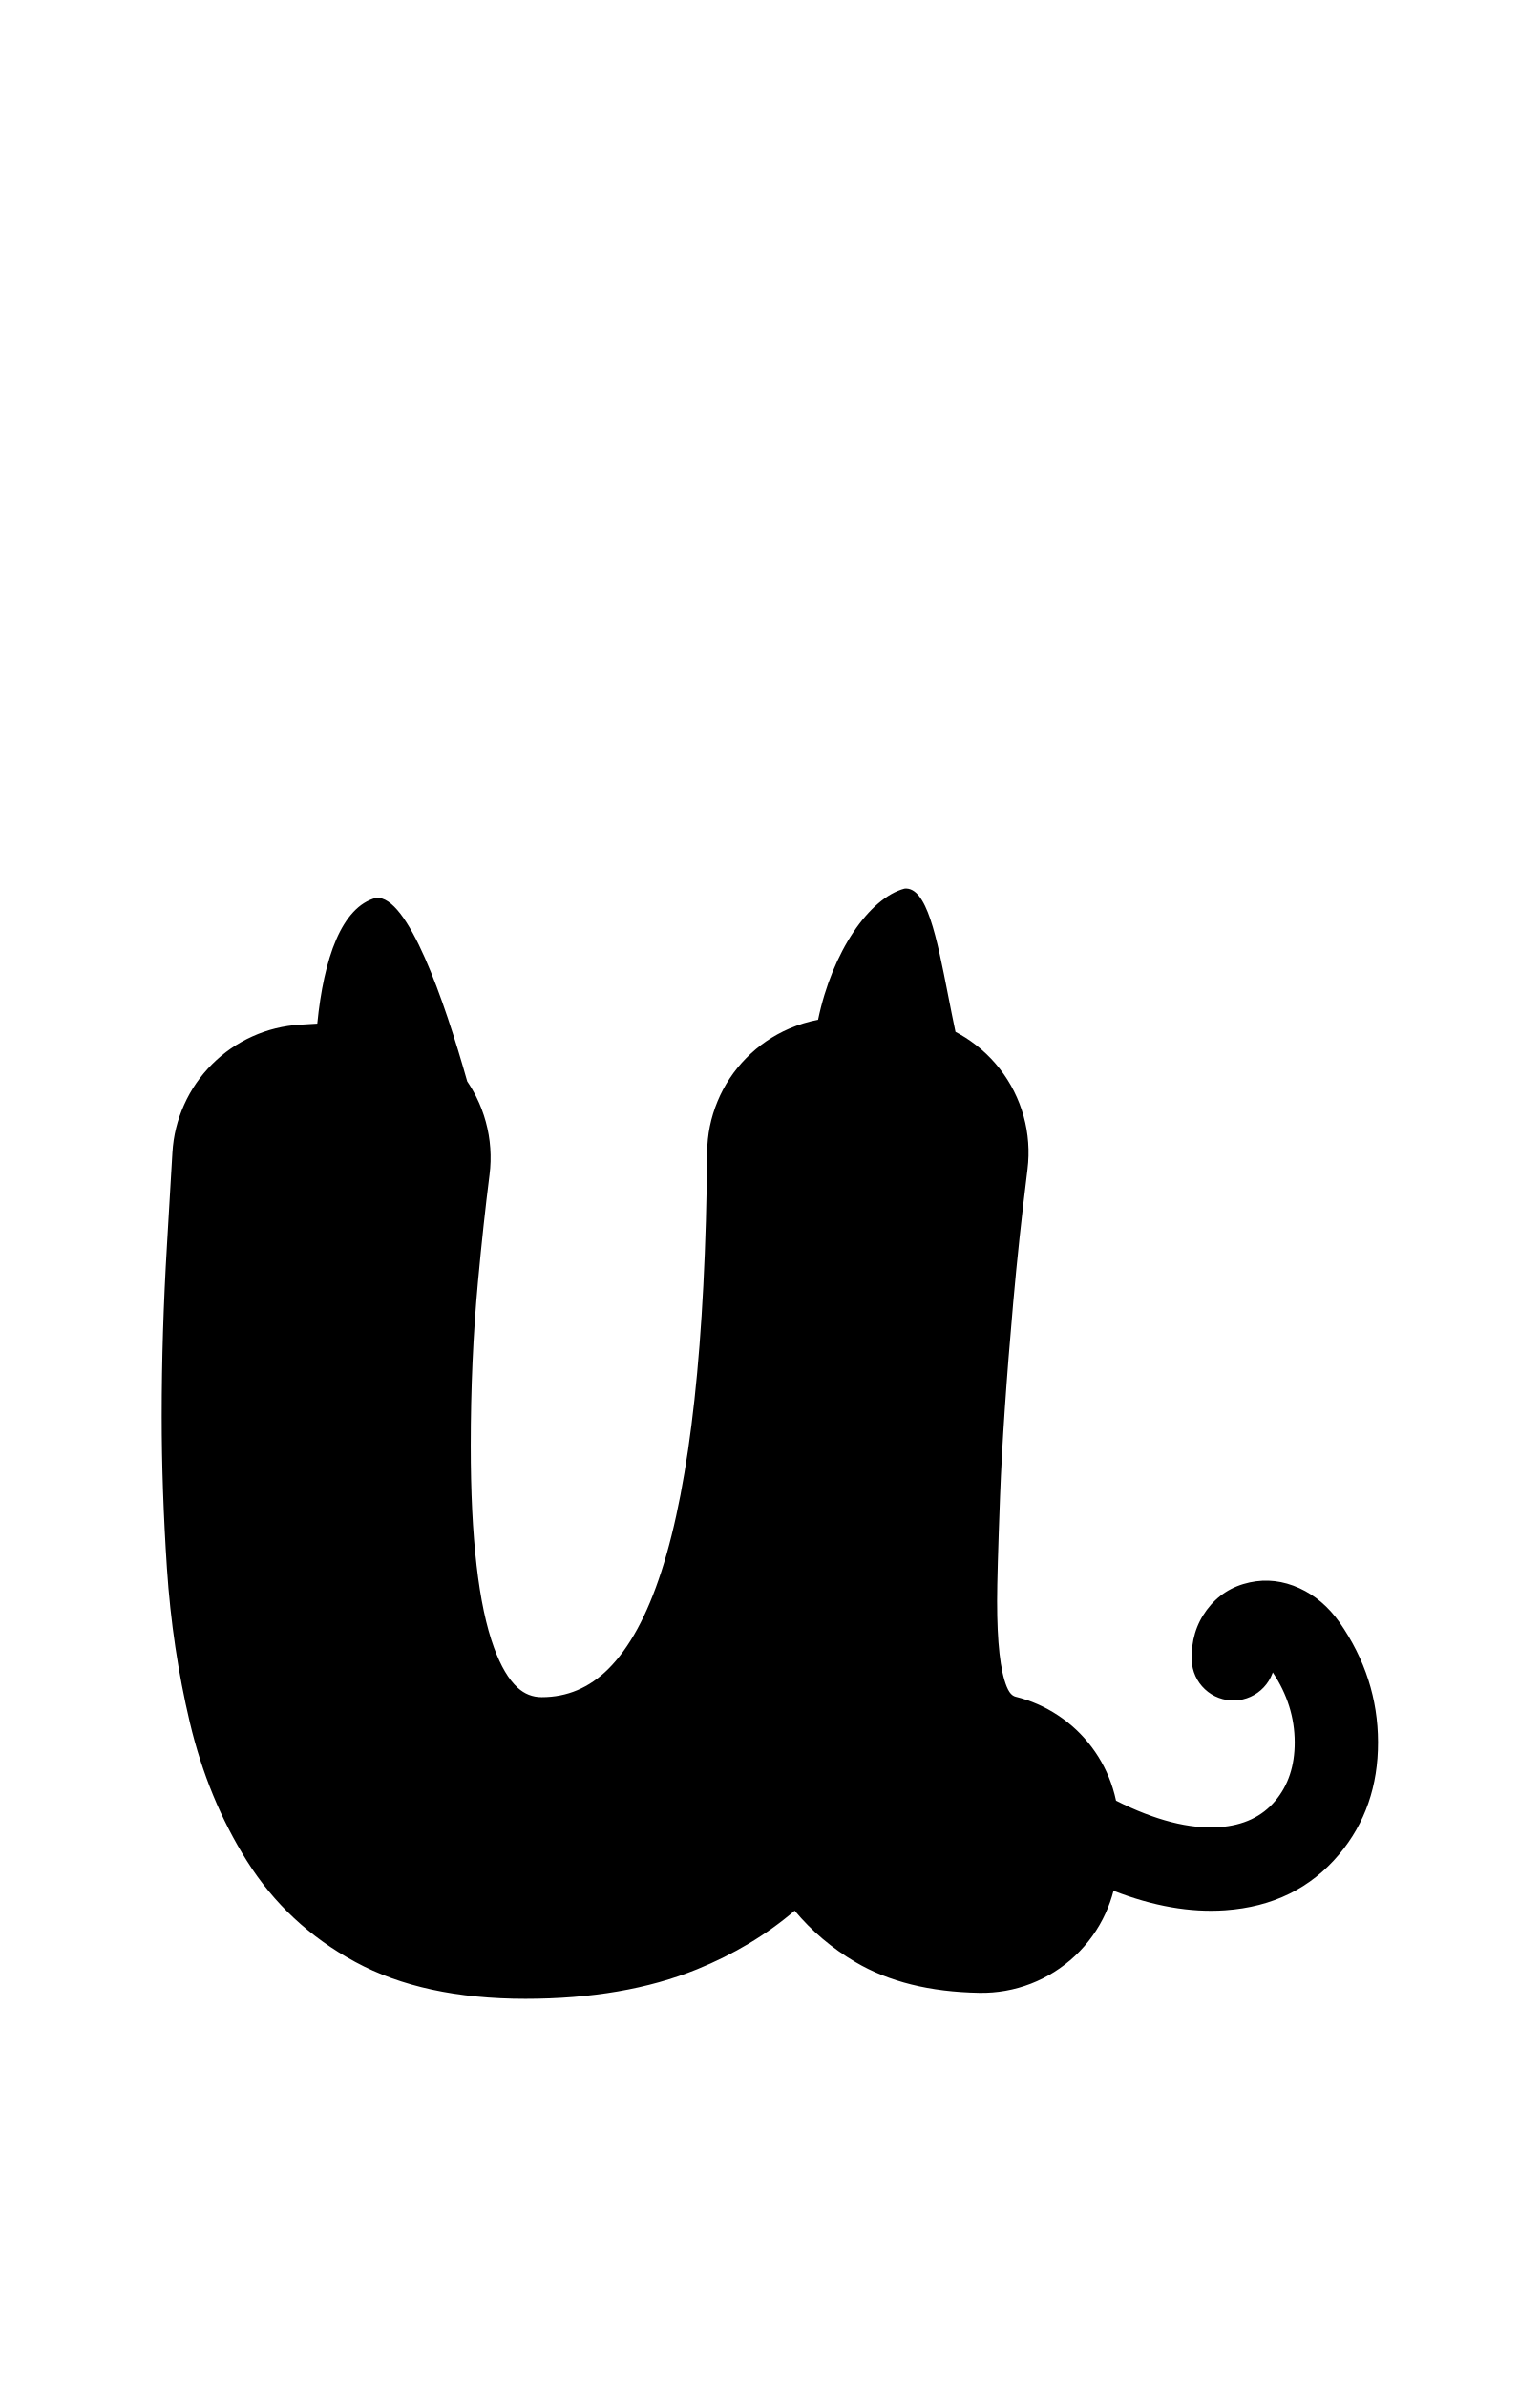
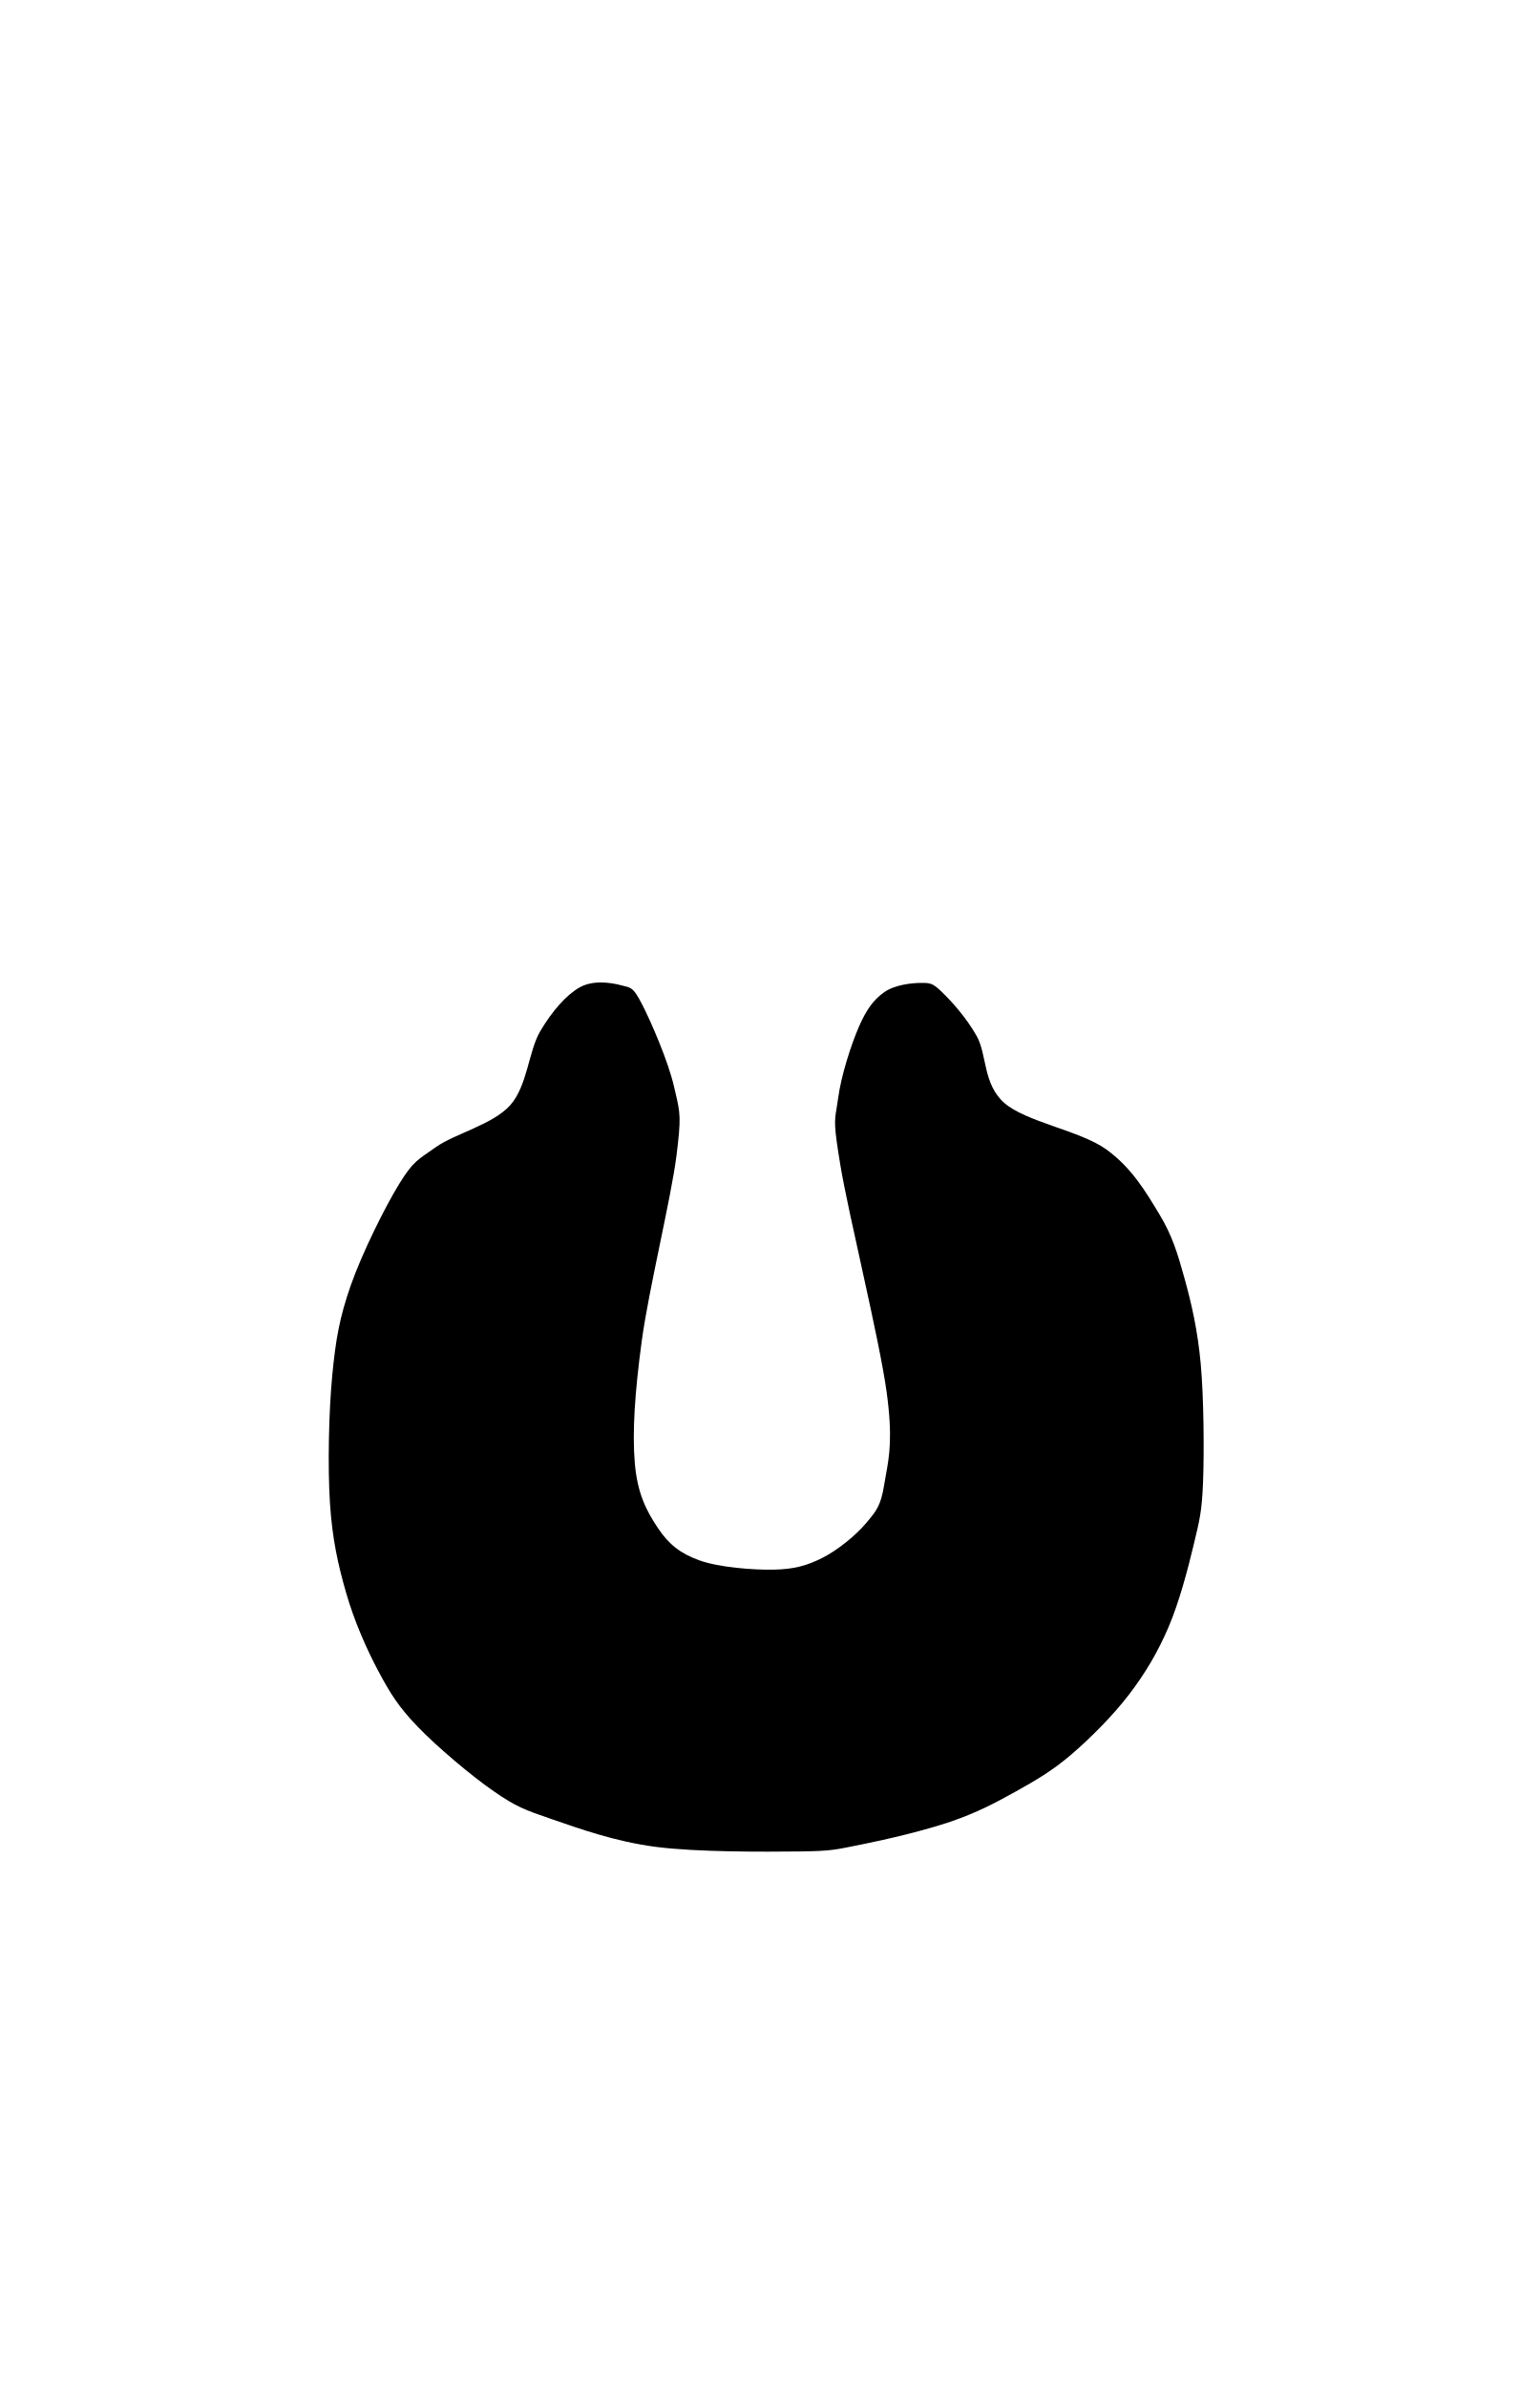
<svg xmlns="http://www.w3.org/2000/svg" viewBox="0 0 1000 1550">
  <g transform="translate(0 1200) scale(1 -1)">
-     <path d="M341.211 -97.941Q405.458 -97.941 452.626 -78.763Q488.613 -64.131 516.055 -40.687Q532.614 -60.551 555.658 -74.151Q587.954 -93.211 635.999 -94.058Q644.57 -94.209 653.01 -92.71Q661.45 -91.21 669.444 -88.116Q677.438 -85.022 684.688 -80.448Q691.938 -75.875 698.174 -69.993Q704.409 -64.11 709.398 -57.139Q714.386 -50.168 717.941 -42.368Q721.167 -35.288 723.104 -27.765Q761.663 -42.791 795.591 -40.432Q841.889 -37.213 869.645 -4.11Q894.986 26.112 894.881 68.808Q894.778 110.683 869.903 146.488Q859.053 161.78 843.862 168.695Q827.863 175.978 811.548 172.469Q794.171 168.732 783.645 154.575Q773.292 140.65 773.894 121.977Q774.068 116.597 776.287 111.693Q778.506 106.789 782.432 103.108Q786.359 99.426 791.396 97.528Q796.433 95.63 801.812 95.803Q807.192 95.977 812.096 98.196Q817 100.415 820.681 104.342Q824.363 108.268 826.261 113.305Q826.399 113.671 826.526 114.039Q840.702 92.776 840.761 68.675Q840.818 45.741 828.175 30.663Q815.194 15.181 791.837 13.557Q762.858 11.542 724.74 30.723Q723.884 34.762 722.643 38.749Q718.1 53.338 708.922 65.553Q699.743 77.768 686.995 86.191Q674.247 94.614 659.41 98.265Q658.528 98.482 657.531 99.177Q655.453 100.624 653.761 104.75Q647.516 119.971 647.516 160.354Q647.516 177.28 649.423 228.292Q651.325 279.173 658.003 354.541Q661.634 395.518 667.25 440.787Q668.32 449.421 667.686 458.099Q667.052 466.776 664.738 475.163Q662.423 483.55 658.516 491.324Q654.61 499.099 649.262 505.962Q643.913 512.825 637.329 518.512Q630.745 524.2 623.178 528.493Q621.84 529.252 620.481 529.963C618.791 537.935 617.222 545.932 615.696 553.708C608.254 591.647 601.848 624.303 587.445 623.0C564.543 616.998 540.392 581.962 531.25 537.818Q521.634 536.018 512.491 532.065Q496.704 525.238 484.631 512.987Q472.559 500.736 465.964 484.851Q459.37 468.965 459.217 451.765Q457.574 266.494 429.52 179.704Q415.595 136.624 394.914 116.149Q376.522 97.941 351.773 97.941Q342.89 97.941 336.146 104.09Q327.383 112.079 320.839 129.98Q305.683 171.436 305.683 261.176Q305.683 316.941 310.402 367.908Q313.894 405.616 317.894 437.152Q318.989 445.784 318.379 454.463Q317.769 463.142 315.478 471.536Q313.186 479.929 309.301 487.714Q306.682 492.964 303.406 497.8C288.363 551.014 264.829 618.867 244.193 617.0C221.898 611.157 210.242 577.801 206.044 535.313L194.863 534.641Q178.683 533.668 163.902 527.014Q149.121 520.361 137.666 508.893Q126.21 497.425 119.572 482.638Q112.934 467.85 111.978 451.669L108.394 390.975Q105 334.73 105 280.38Q105 232.69 108.403 181.642Q111.87 129.635 123.282 81.508Q135.058 31.845 160.274 -8.295Q186.479 -50.009 230.756 -74.015Q274.886 -97.941 341.211 -97.941Z" />
+     <path d="M376.25 558.75C367.5 553.75 358.25 543.0 350.75 530.25C343.25 517.5 342.5 494.75 331.25 482.25C320.0 469.75 295.25 463.75 283.25 455.25C271.25 446.75 268.5 446.25 259.25 431.25C250.0 416.25 235.0 386.0 227.75 365.25C220.5 344.5 218.0 330.25 215.75 306.75C213.5 283.25 212.75 247.75 214.25 224.25C215.75 200.75 219.5 184.0 224.75 165.75C230.0 147.5 238.0 129.25 245.75 114.75C253.5 100.25 258.75 91.75 271.25 78.75C283.75 65.75 306.25 46.75 320.75 36.75C335.25 26.75 340.75 24.75 358.25 18.75C375.75 12.75 399.0 4.25 425.75 0.75C452.5 -2.75 496.5 -2.5 518.75 -2.25C541.0 -2.0 542.75 -1.0 559.25 2.25C575.75 5.5 601.0 11.5 617.75 17.25C634.5 23.0 646.75 29.5 659.75 36.75C672.75 44.0 683.5 50.25 695.75 60.75C708.0 71.25 722.75 86.0 733.25 99.75C743.75 113.5 751.75 127.0 758.75 143.25C765.75 159.5 771.5 181.5 775.25 197.25C779.0 213.0 780.5 218.25 781.25 237.75C782.0 257.25 781.75 292.25 779.75 314.25C777.75 336.25 773.75 353.5 769.25 369.75C764.75 386.0 761.25 397.75 752.75 411.75C744.25 425.75 735.0 441.75 718.25 453.75C701.5 465.75 666.25 471.5 652.25 483.75C638.25 496.0 641.0 515.25 634.25 527.25C627.5 539.25 617.75 550.0 611.75 555.75C605.75 561.5 604.5 561.75 598.25 561.75C592.0 561.75 581.0 560.5 574.25 555.75C567.5 551.0 562.75 544.75 557.75 533.25C552.75 521.75 546.25 501.75 544.25 486.75C543.893 484.071 543.544 481.974 543.241 480.156C541.848 471.794 541.438 469.329 545.75 443.25C551.0 411.5 571.0 330.75 575.75 296.25C579.786 266.935 577.505 254.406 575.347 242.56C574.966 240.465 574.588 238.391 574.25 236.25C572.0 222.0 569.0 218.75 562.25 210.75C555.5 202.75 543.75 193.25 533.75 188.25C523.75 183.25 515.5 181.0 502.25 180.75C489.0 180.5 466.75 182.25 454.25 186.75C441.75 191.25 434.25 197.25 427.25 207.75C420.25 218.25 414.0 229.5 412.25 249.75C410.5 270.0 412.25 296.0 416.75 329.25C421.25 362.5 435.75 421.75 439.25 449.25C442.425 474.195 441.691 477.335 438.729 490.019C438.425 491.318 438.098 492.717 437.75 494.25C434.0 510.75 422.5 537.25 416.75 548.25C411.0 559.25 410.0 558.5 403.25 560.25C396.5 562.0 385.0 563.75 376.25 558.75Z" />
  </g>
</svg>
